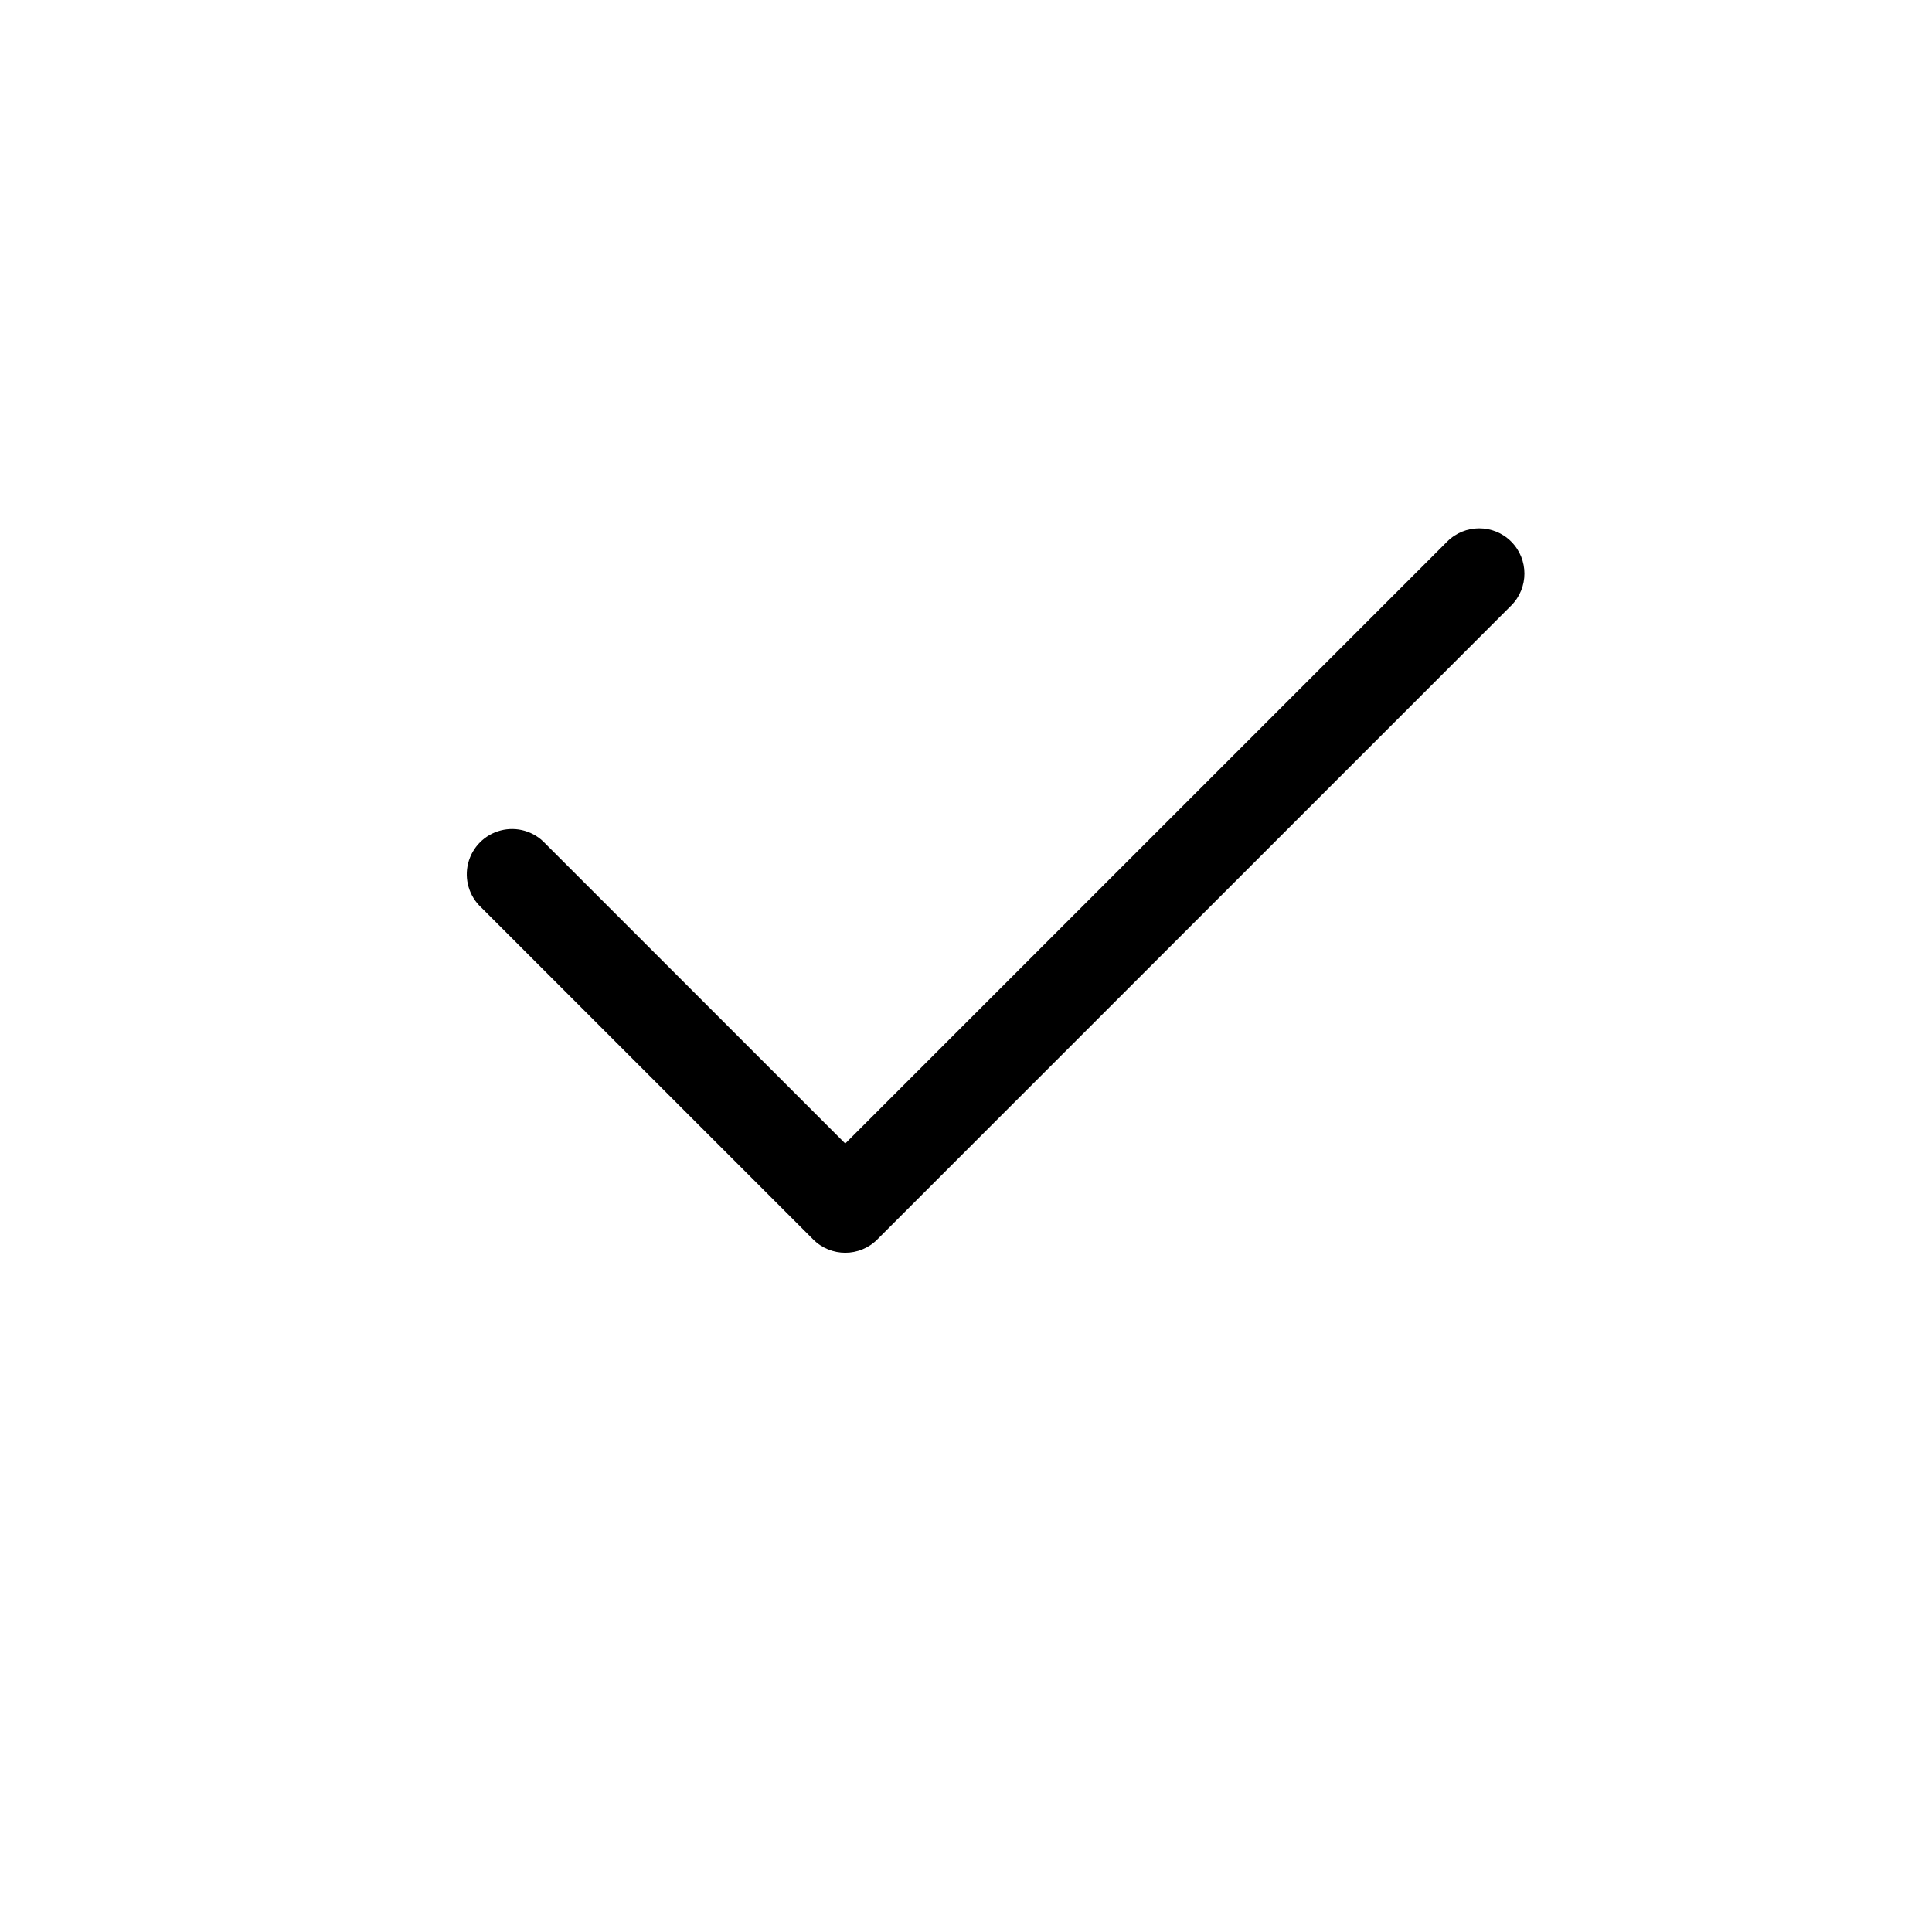
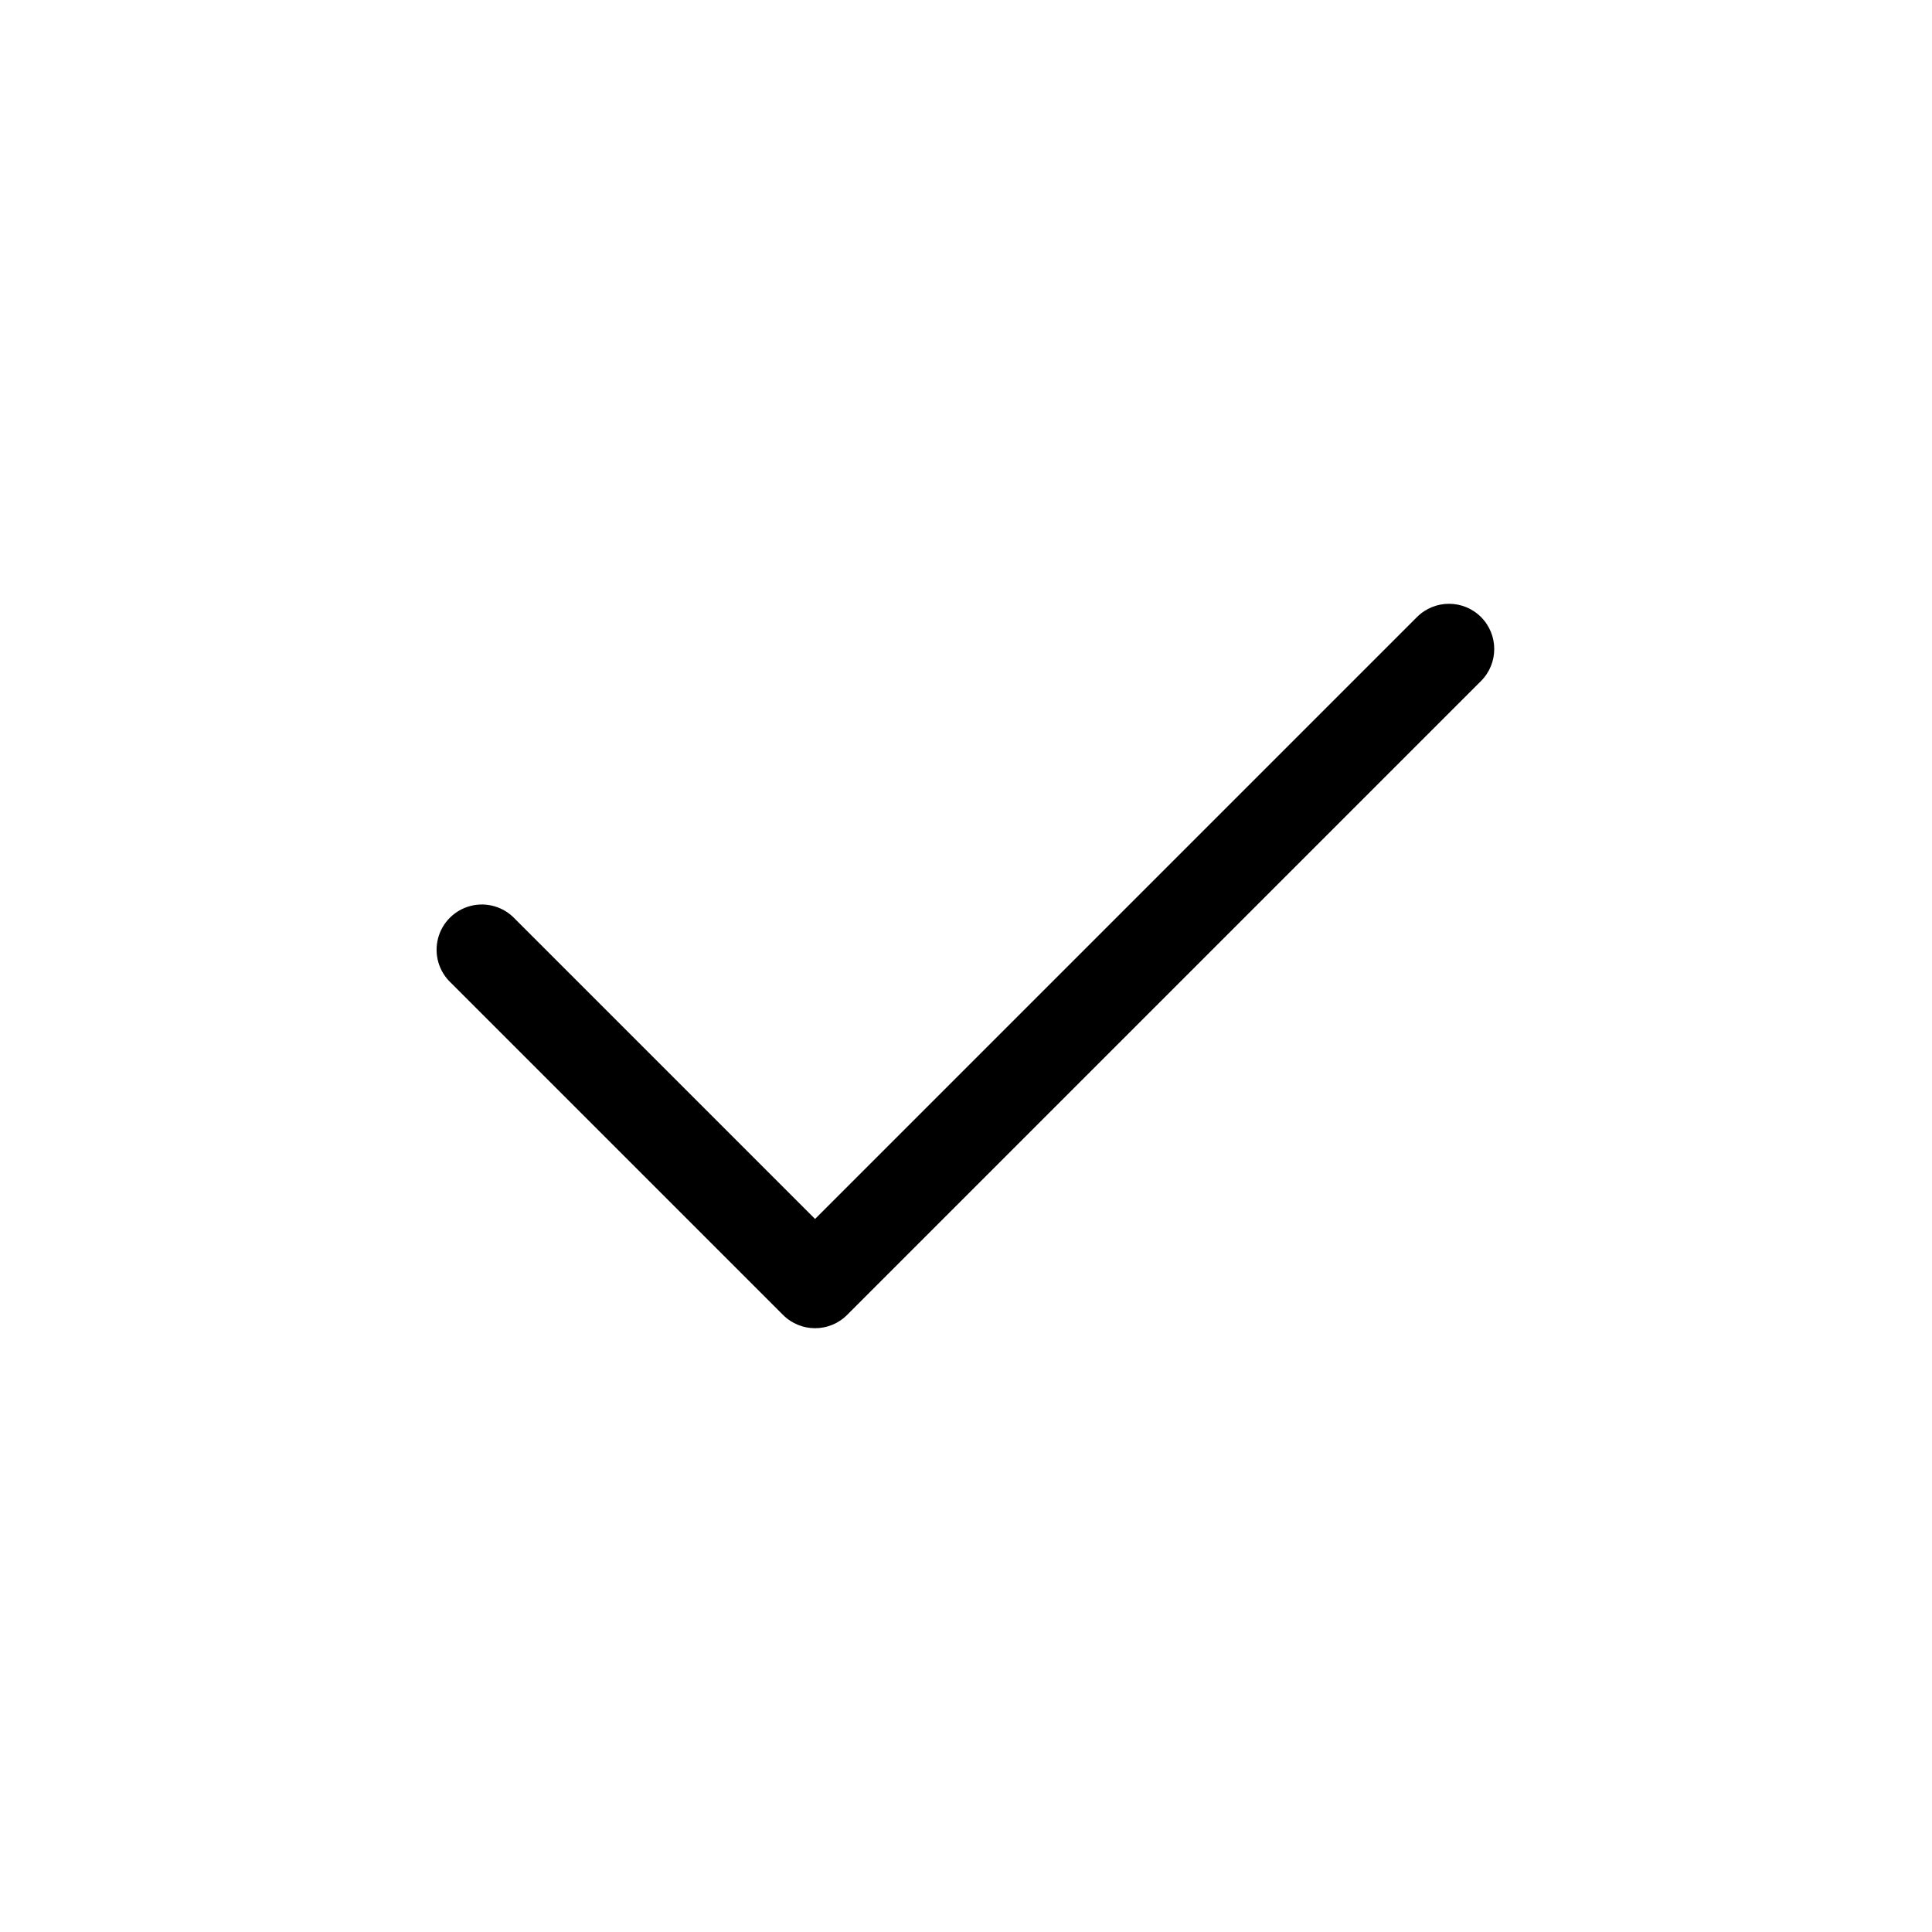
<svg xmlns="http://www.w3.org/2000/svg" width="32" height="32" viewBox="0 0 32 32">
-   <path d="M25.03 8.97a.75.75 0 010 1.06l-10.5 10.5a.75.75 0 01-1.06 0l-5.5-5.5a.75.75 0 111.06-1.06L14 18.94l9.97-9.97a.75.75 0 011.06 0z" />
+   <path d="M24.53 10.22a.75.75 0 010 1.06l-10.5 10.5a.75.75 0 01-1.06 0l-5.5-5.5a.75.75 0 111.06-1.06l4.97 4.97 9.97-9.97a.75.75 0 011.06 0z" />
</svg>
